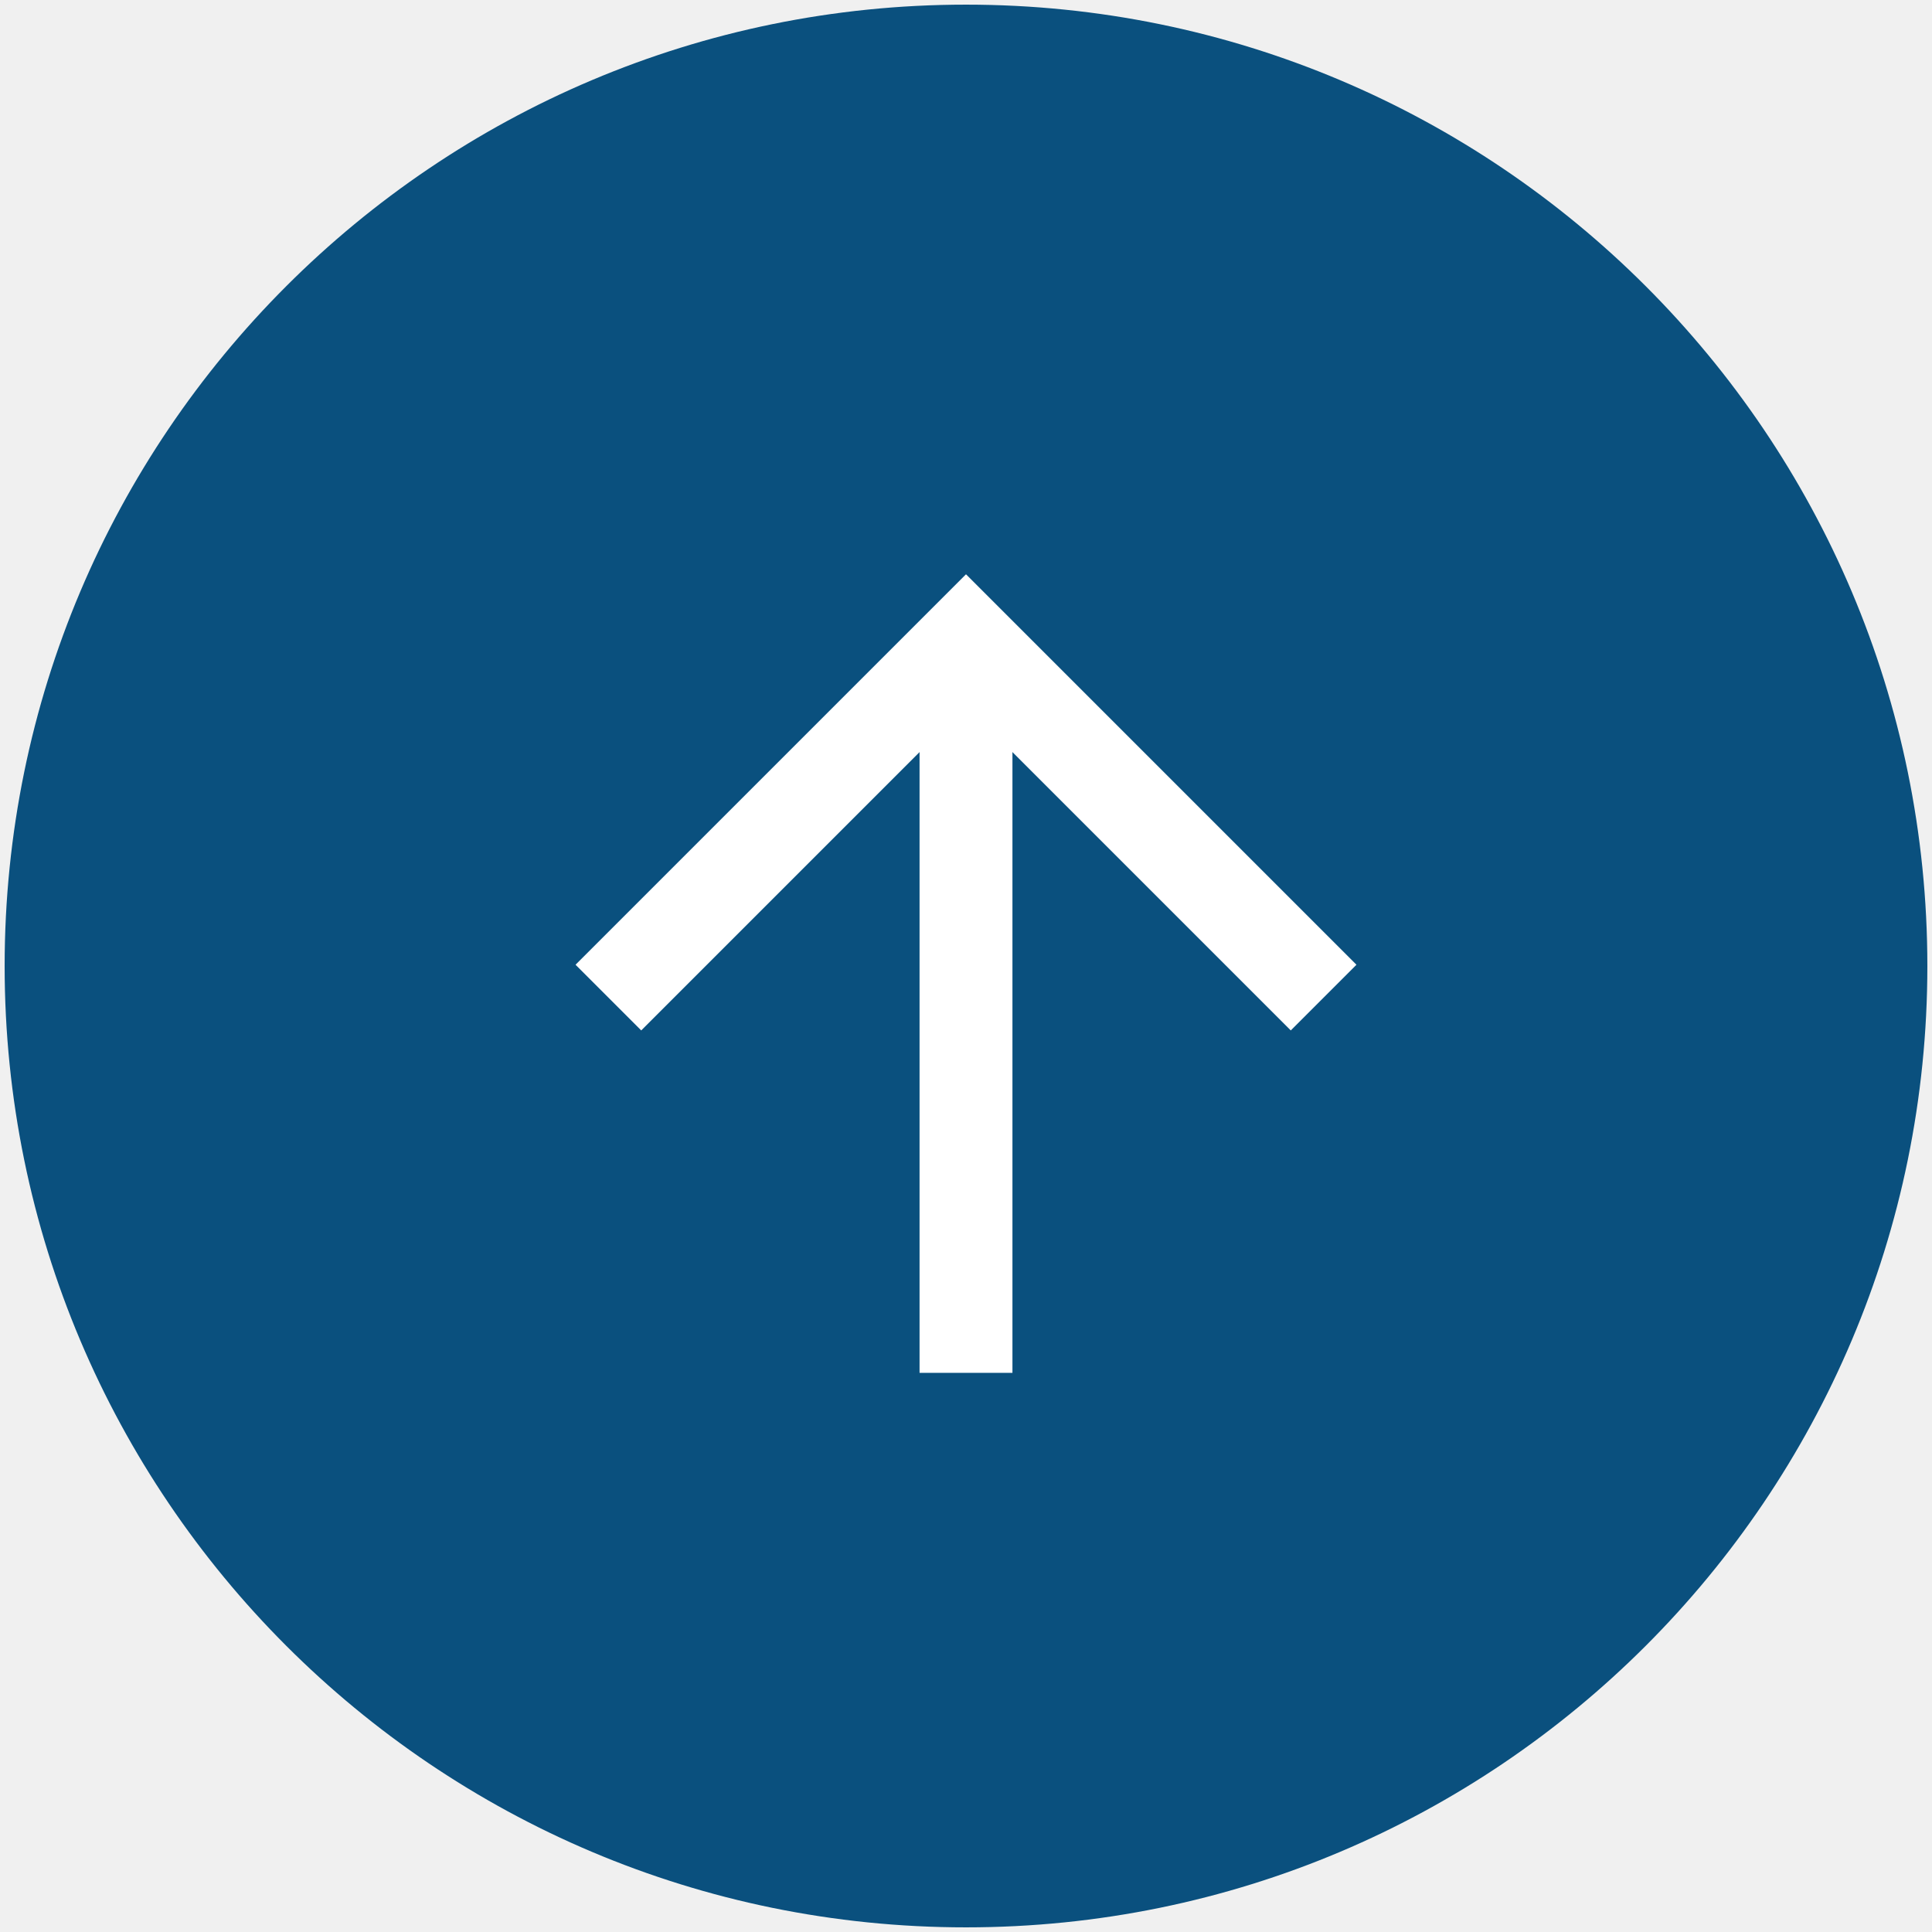
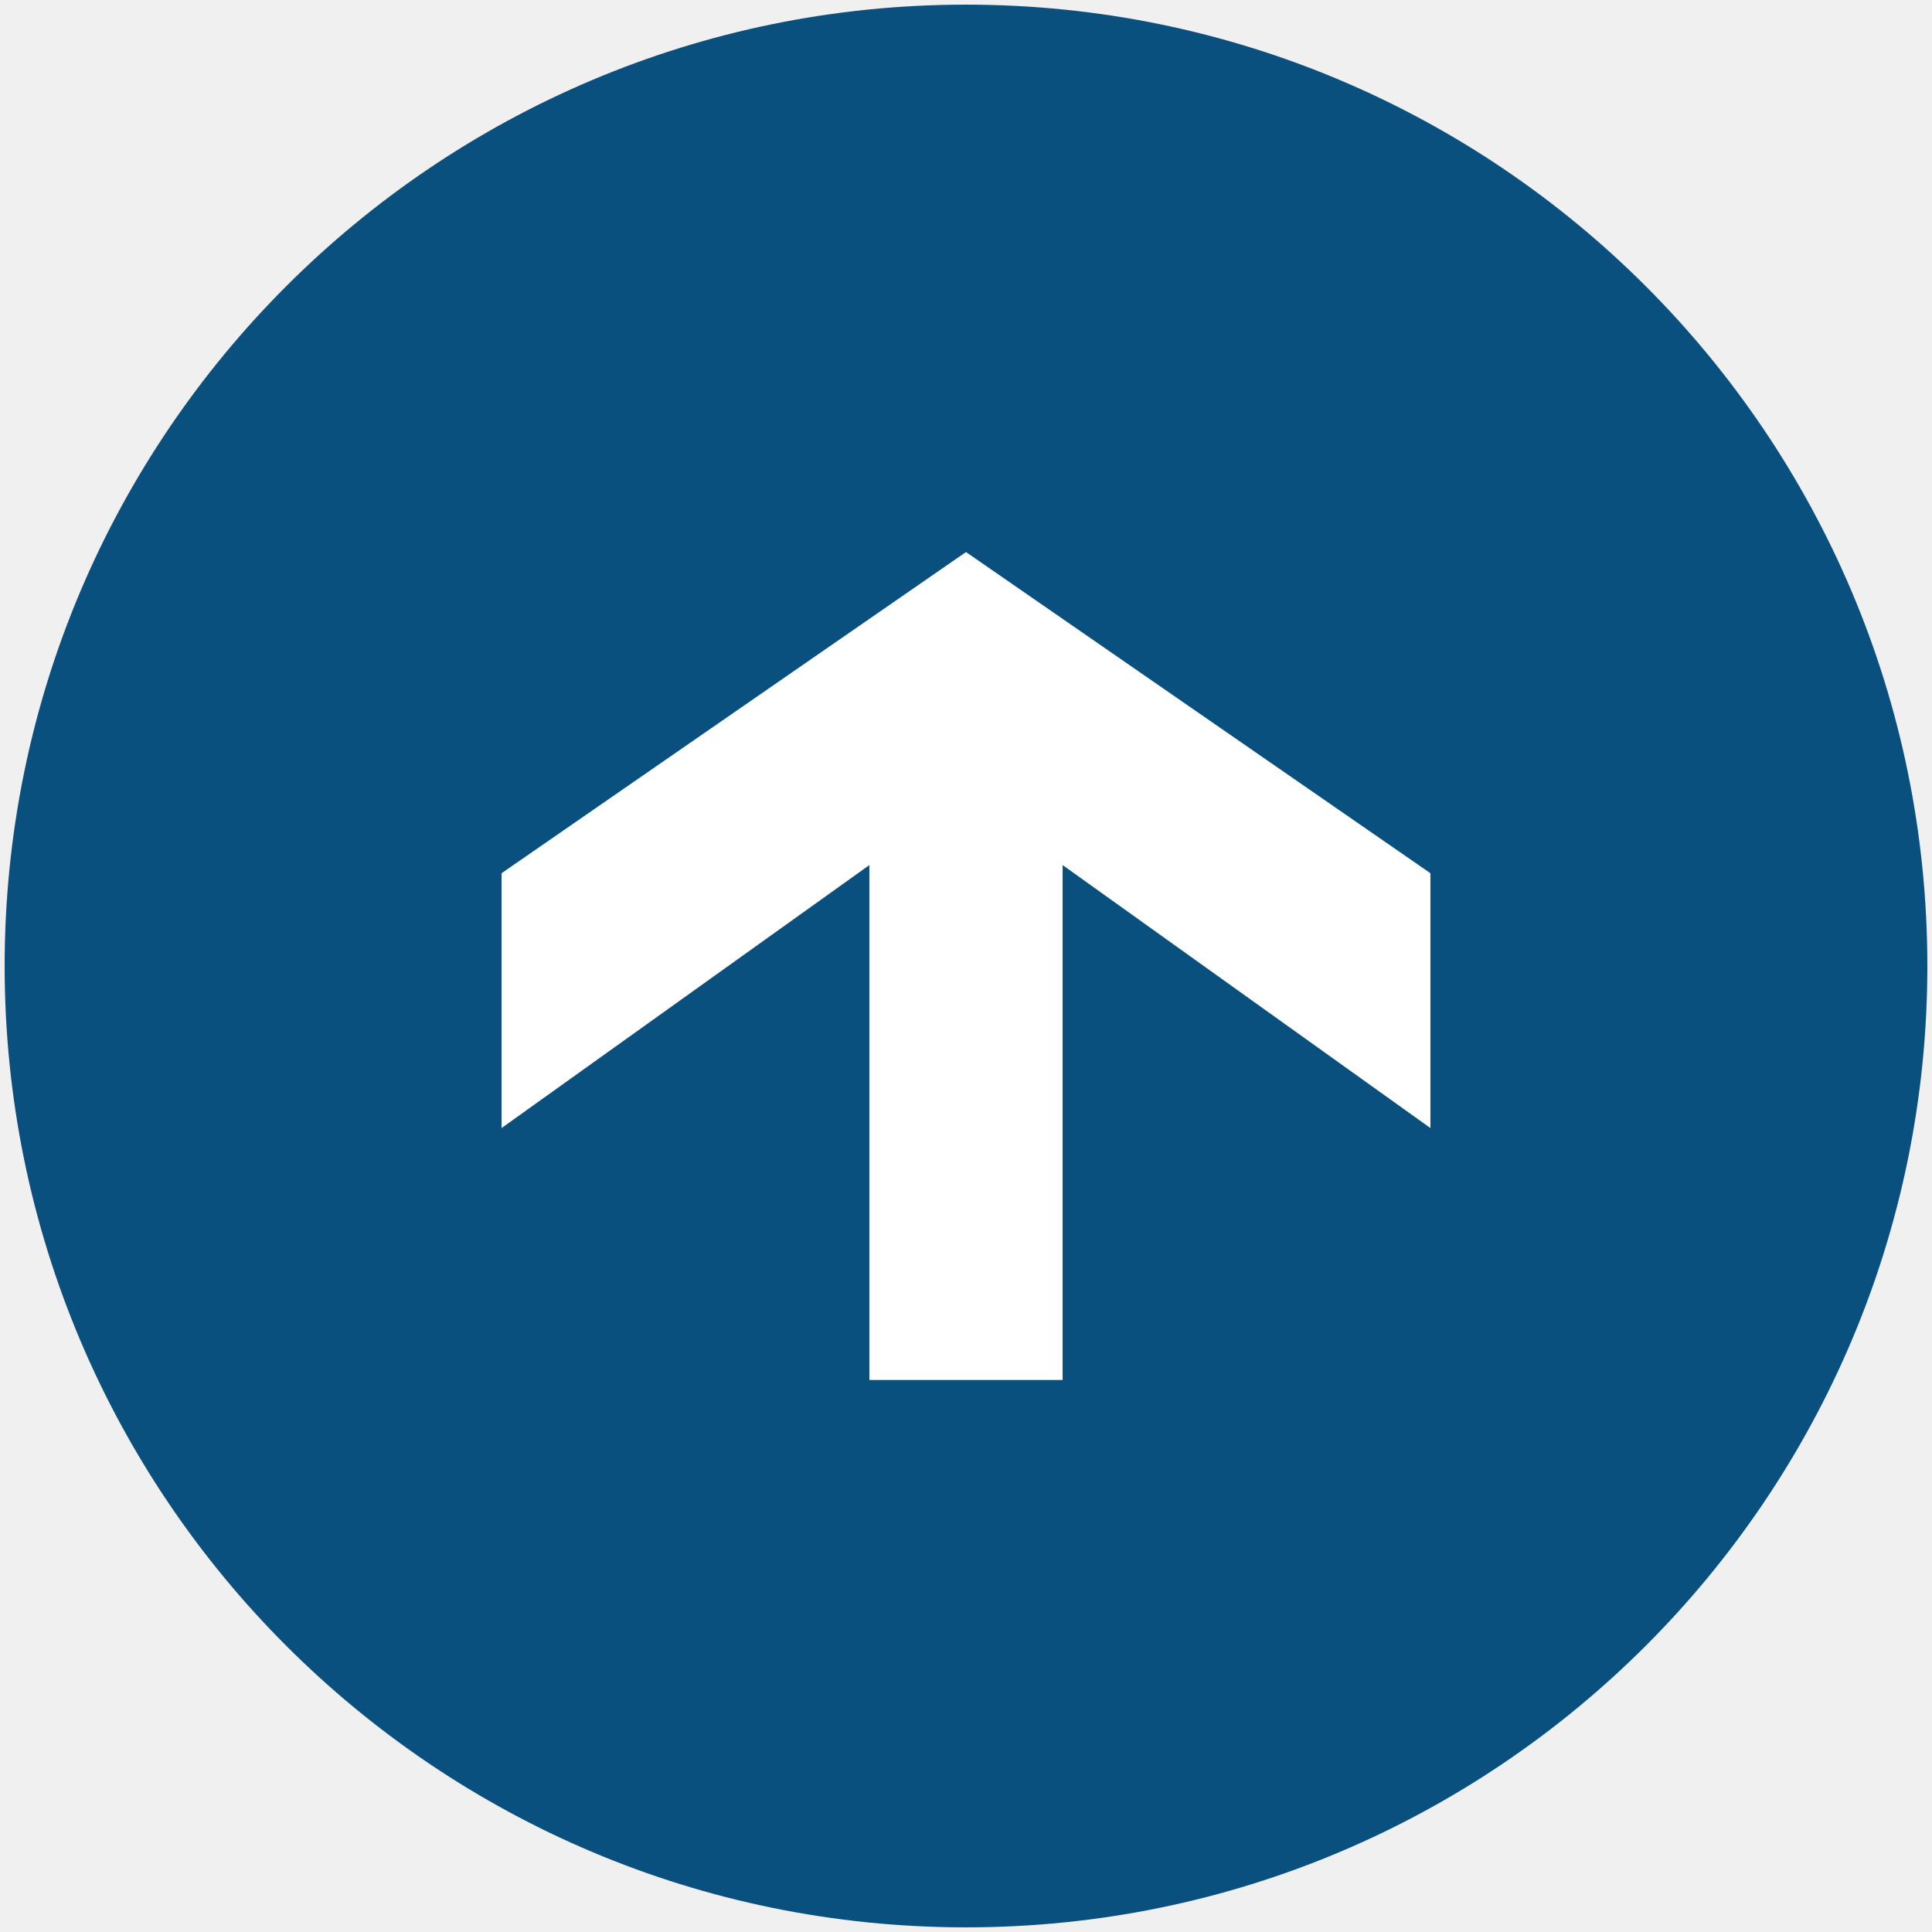
<svg xmlns="http://www.w3.org/2000/svg" version="1.1" id="Layer_1" x="0px" y="0px" viewBox="0 0 208 208" style="enable-background:new 0 0 208 208;" xml:space="preserve">
  <style type="text/css">
	.st0{fill:#0A507E;}
- 	.st1{fill:none;stroke:#FFFFFF;stroke-width:10;}
- 	.st2{fill:none;stroke:#FFFFFF;stroke-width:10;stroke-linejoin:round;}
+ 	.st1{fill:#FFFFFF;}
</style>
  <circle class="st0" cx="104" cy="104" r="103.5" />
  <g>
-     <polyline class="st1" points="65.5,107.4 104,68.9 142.5,107.4  " />
-     <line class="st2" x1="104" y1="147.8" x2="104" y2="74.3" />
+     <path class="st1" d="M93.597,93.134L54,121.447V94.012l50-34.578l50,34.578v27.435l-39.597-28.313v55.432H93.598L93.597,93.134   L93.597,93.134z" />
  </g>
</svg>
